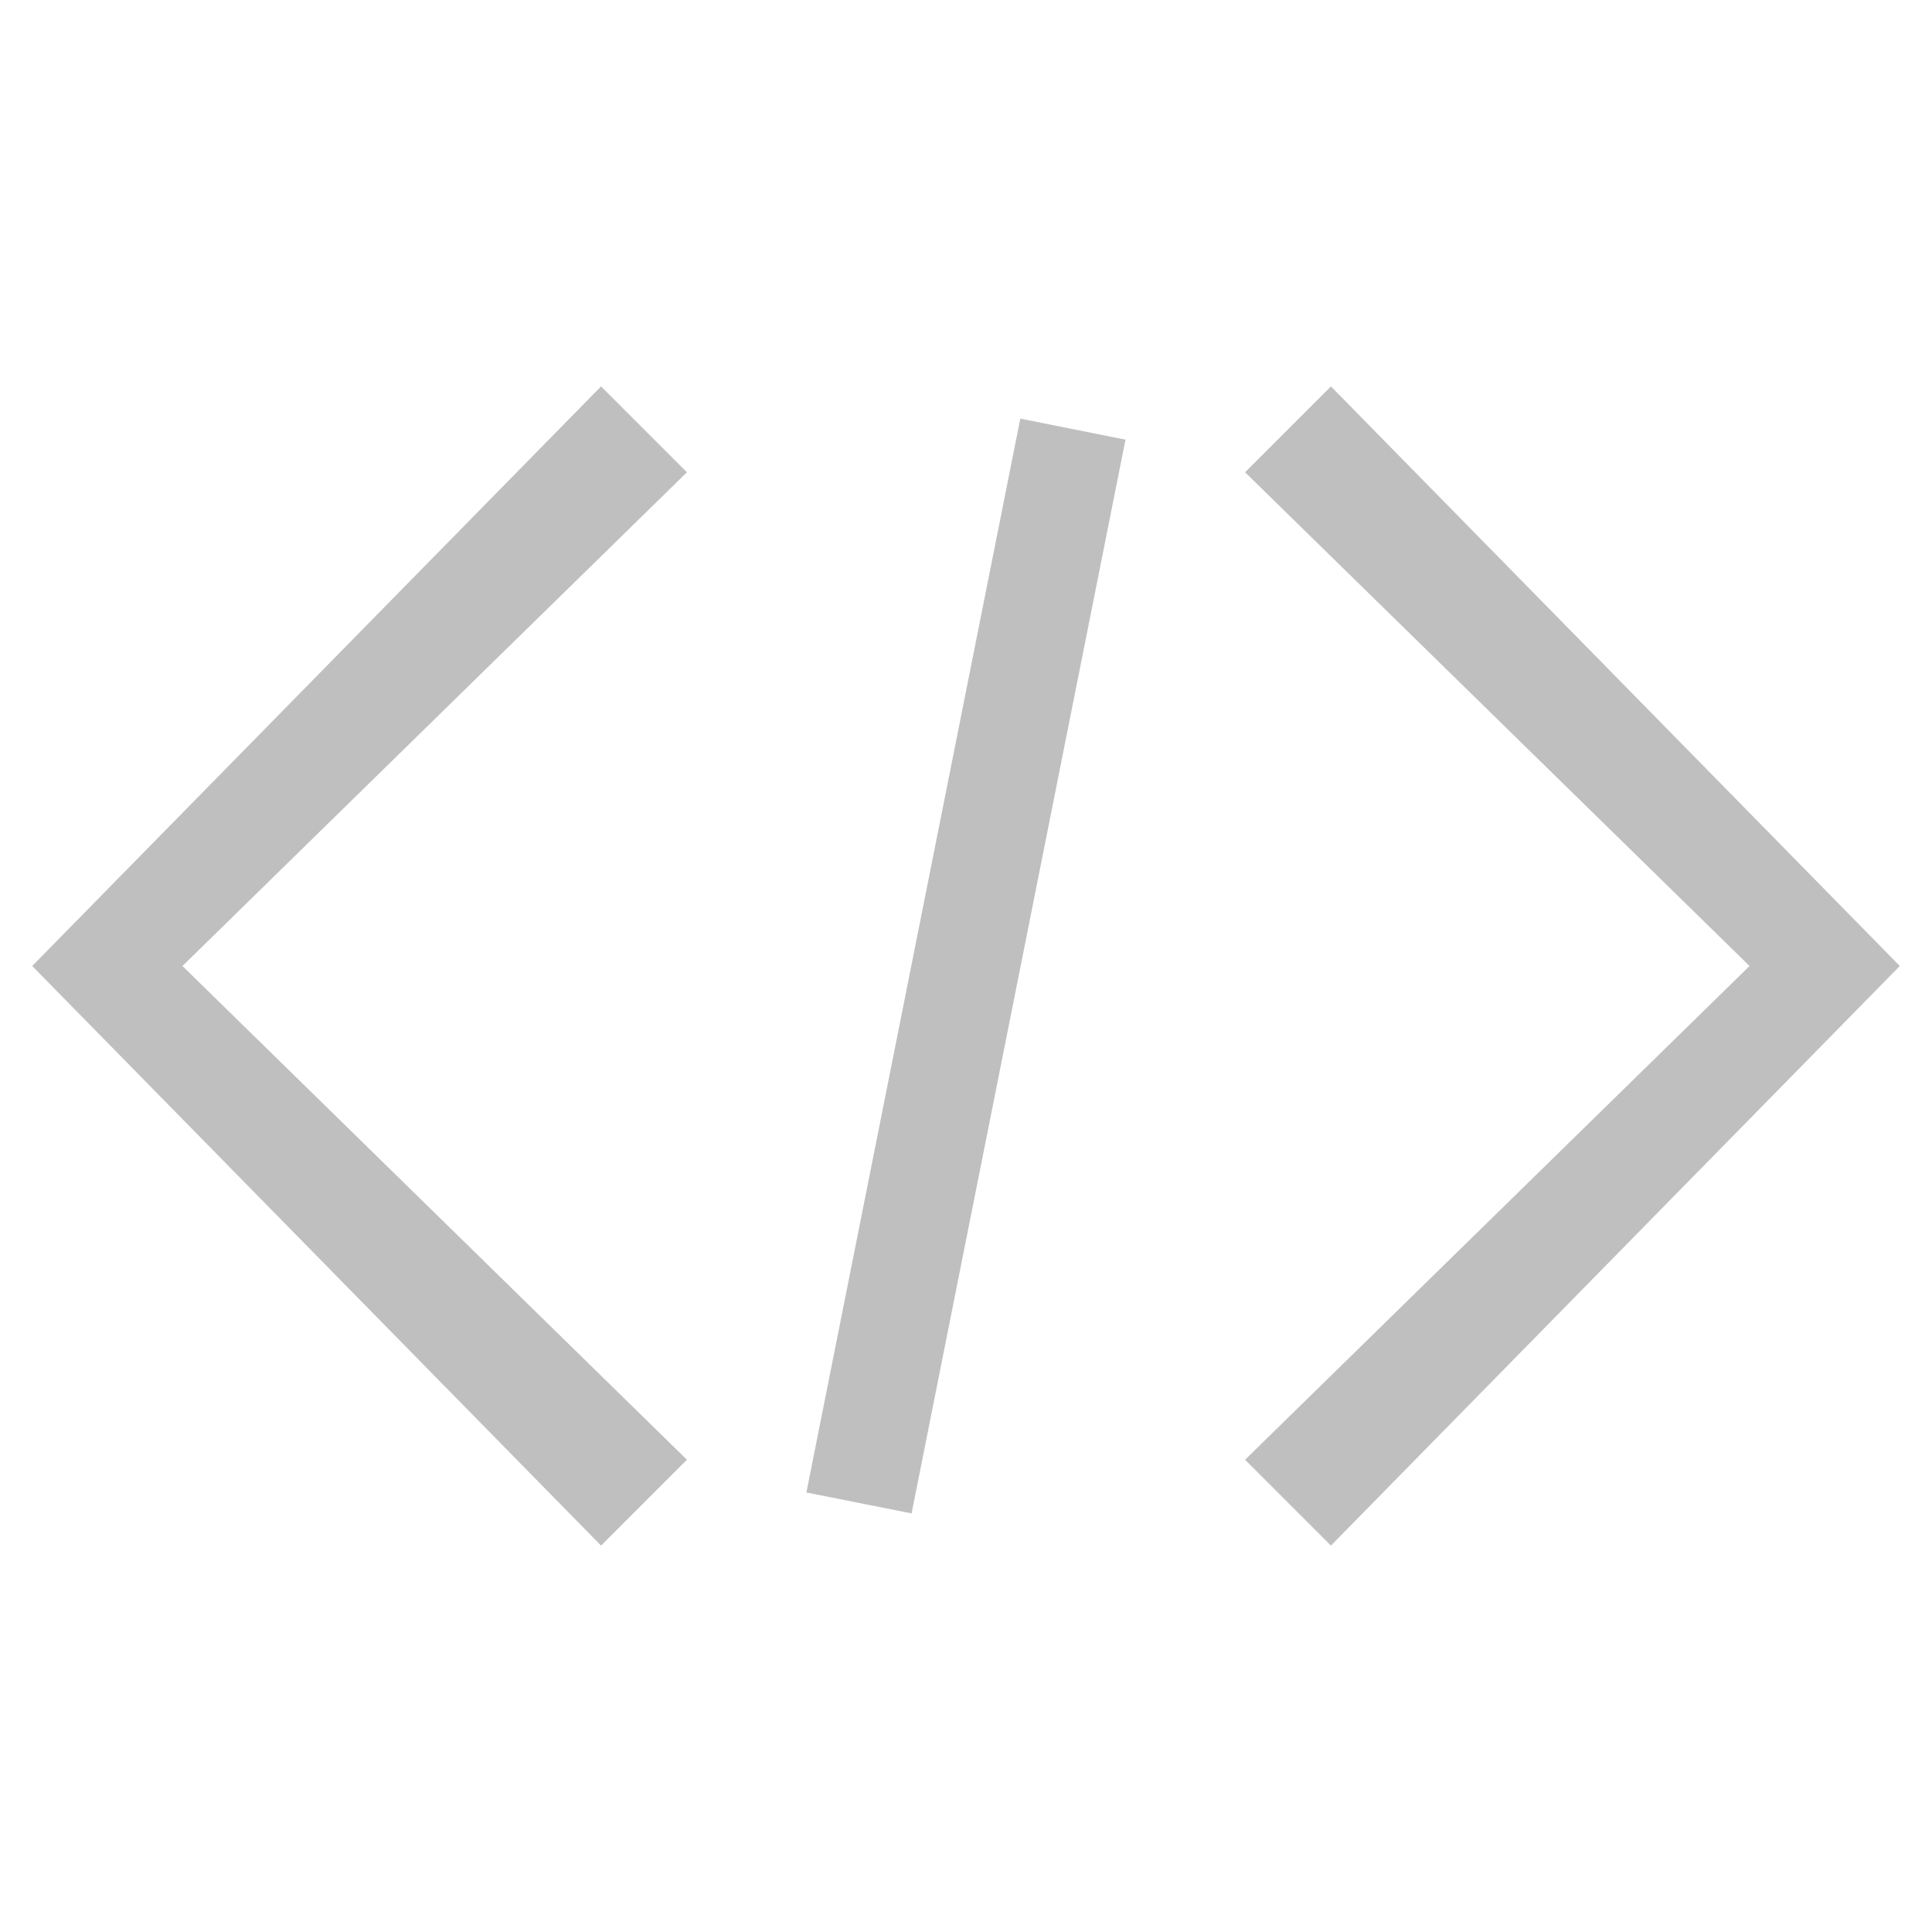
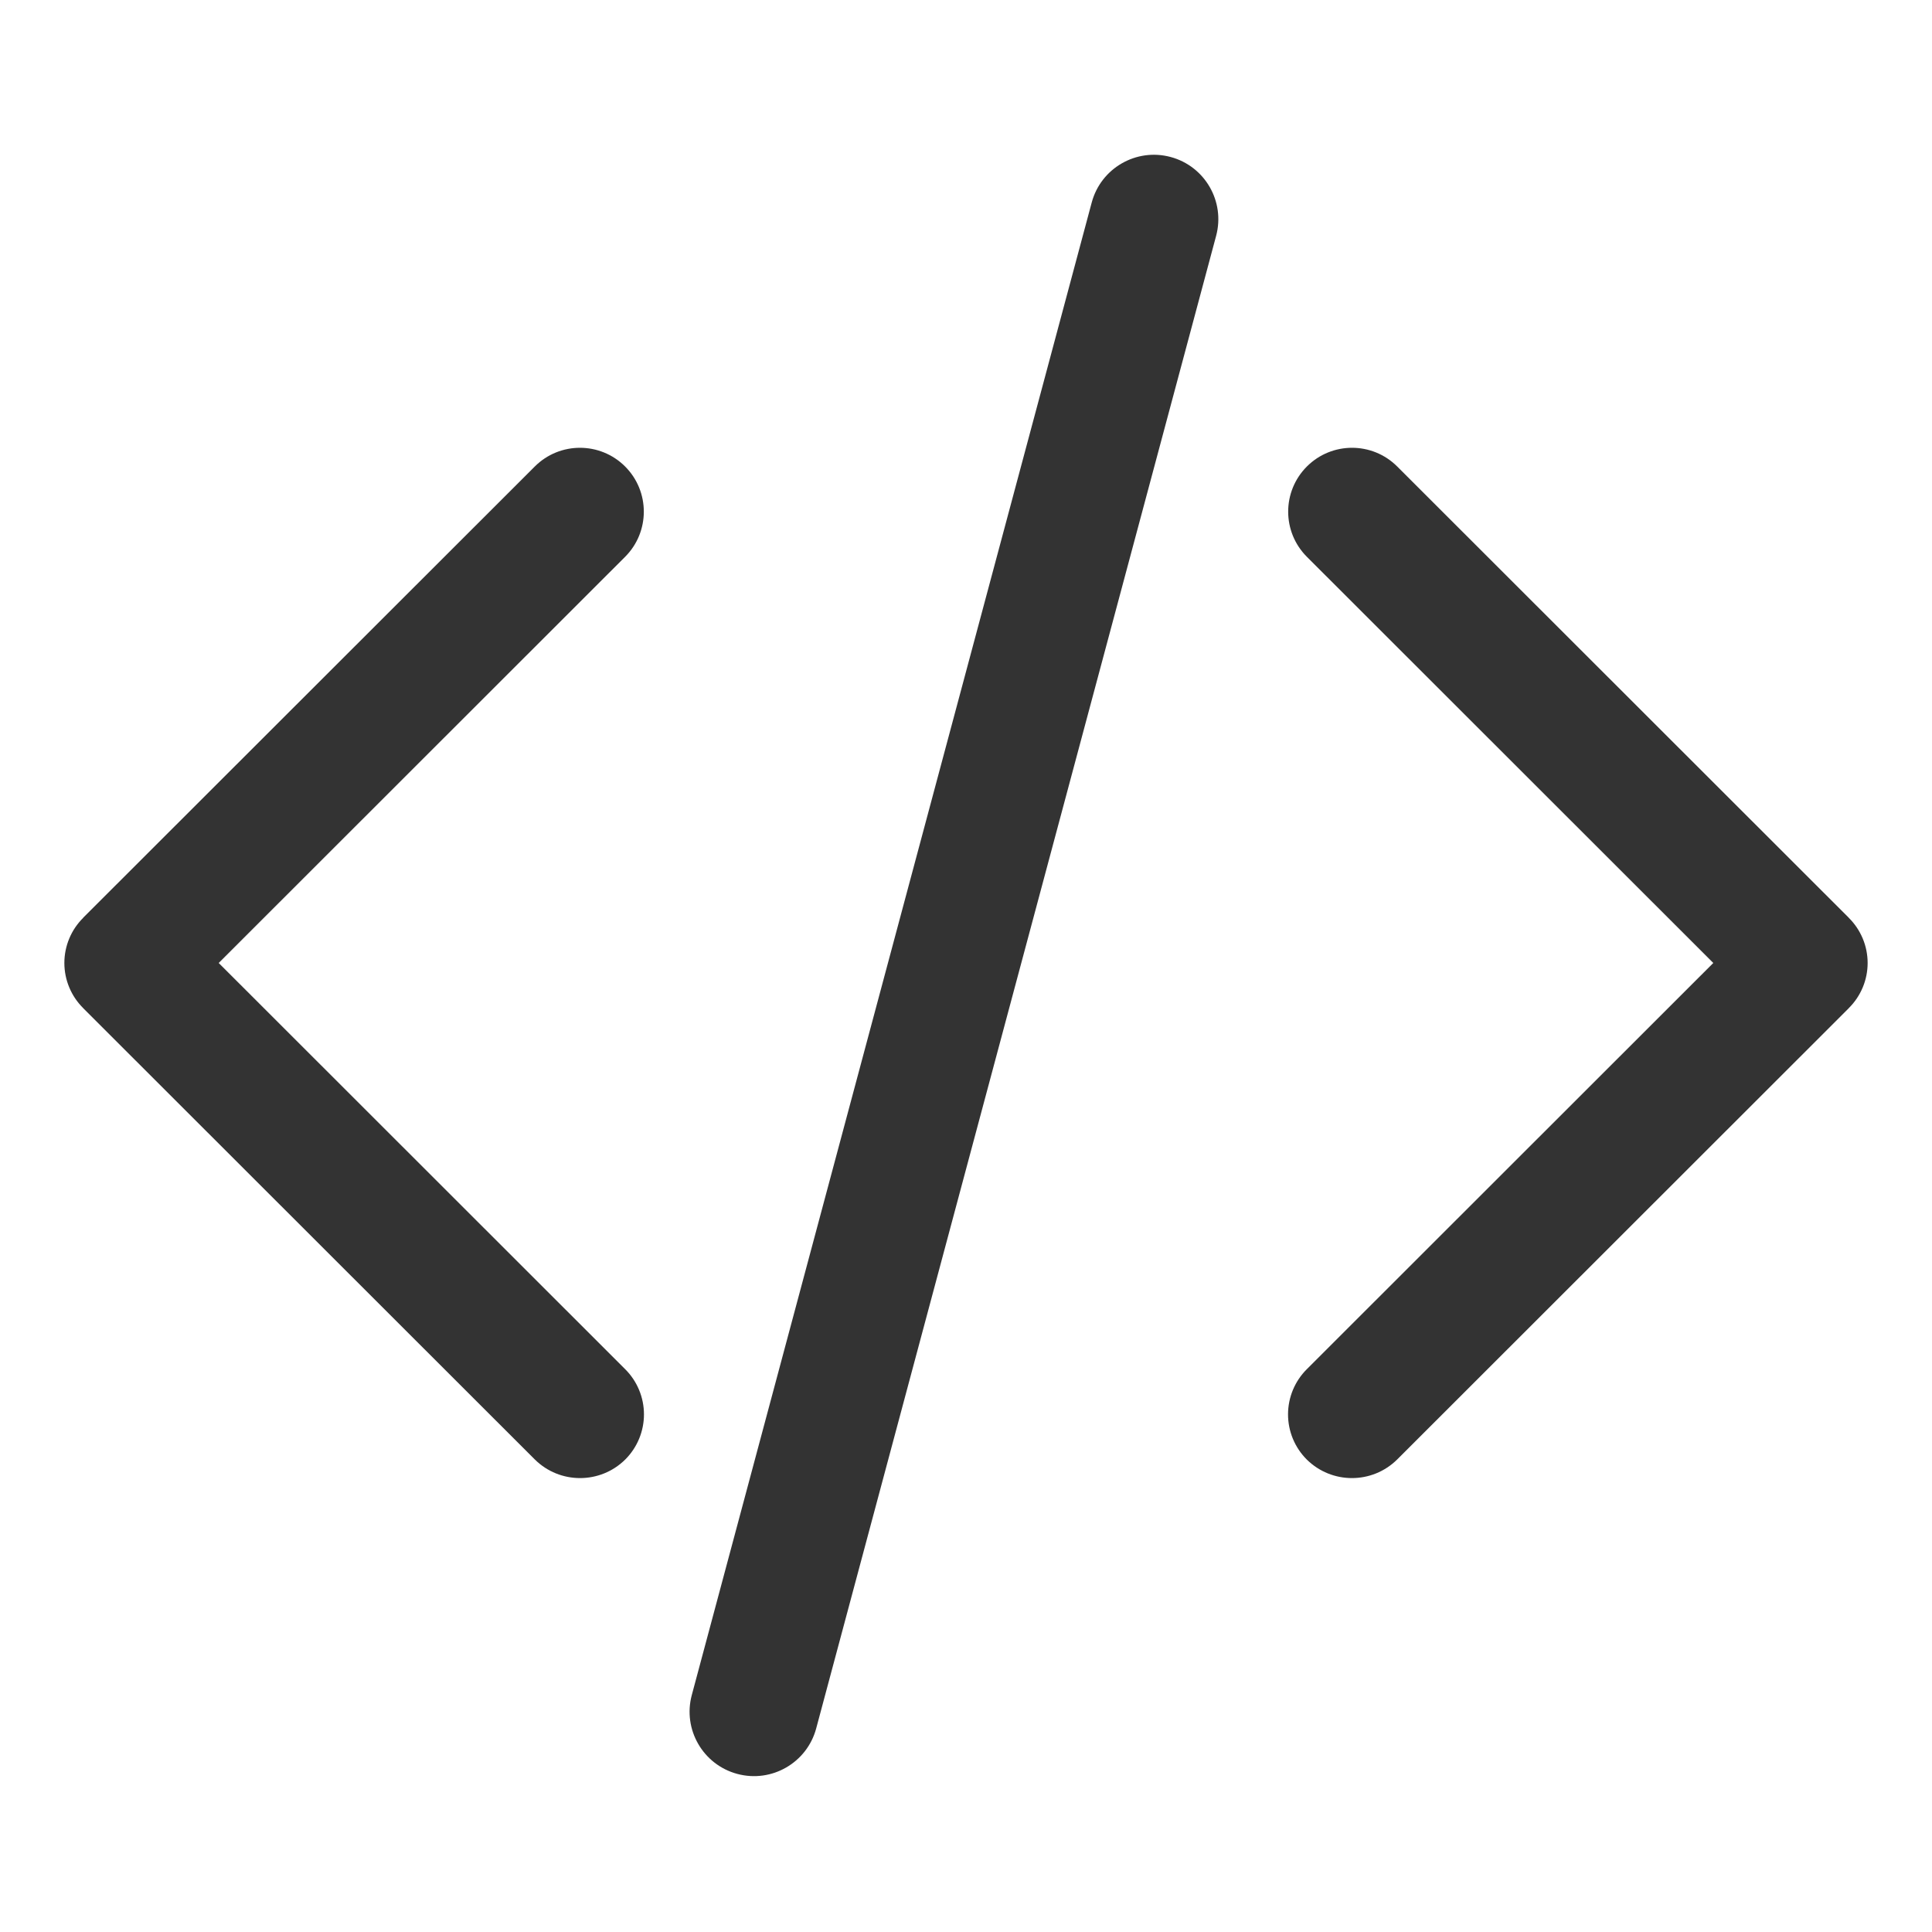
- <svg xmlns="http://www.w3.org/2000/svg" t="1546567861908" class="icon" style="" viewBox="0 0 1024 1024" version="1.1" p-id="2422" width="200" height="200">
-   <defs>
-     <style type="text/css" />
-   </defs>
-   <path d="M318.578 819.2L17.067 512l301.511-307.2 45.511 45.511L96.711 512l267.378 261.689zM705.422 819.2l-45.511-45.511L927.289 512l-267.378-261.689 45.511-45.511L1006.933 512zM540.786 221.867l55.751 11.15L483.157 802.133l-55.751-11.093z" fill="#bfbfbf" p-id="2423" />
+ <svg xmlns="http://www.w3.org/2000/svg" t="1611887616359" class="icon" viewBox="0 0 1024 1024" version="1.1" p-id="5382" width="48" height="48">
+   <path d="M44.1 534.357v-0.034a33.655 33.655 0 0 1 0-47.855v-0.068l239.343-239.138a33.826 33.826 0 1 1 47.889 47.855l-215.415 215.279 215.415 215.279a33.792 33.792 0 0 1 0.068 47.889 34.065 34.065 0 0 1-47.957-0.034l-239.309-239.138-0.034-0.034z m534.528-427.008a34.133 34.133 0 1 1 65.946 17.647l-211.968 791.074a34.133 34.133 0 1 1-65.946-17.647l211.968-791.074z m401.271 427.008l-239.343 239.172a34.065 34.065 0 0 1-47.957 0.034 33.792 33.792 0 0 1 0.068-47.889l215.415-215.279-215.415-215.279a33.826 33.826 0 1 1 47.889-47.855l239.309 239.138 0.034 0.034v0.034a33.655 33.655 0 0 1 0 47.855z" fill="#333333" p-id="5383" />
</svg>
